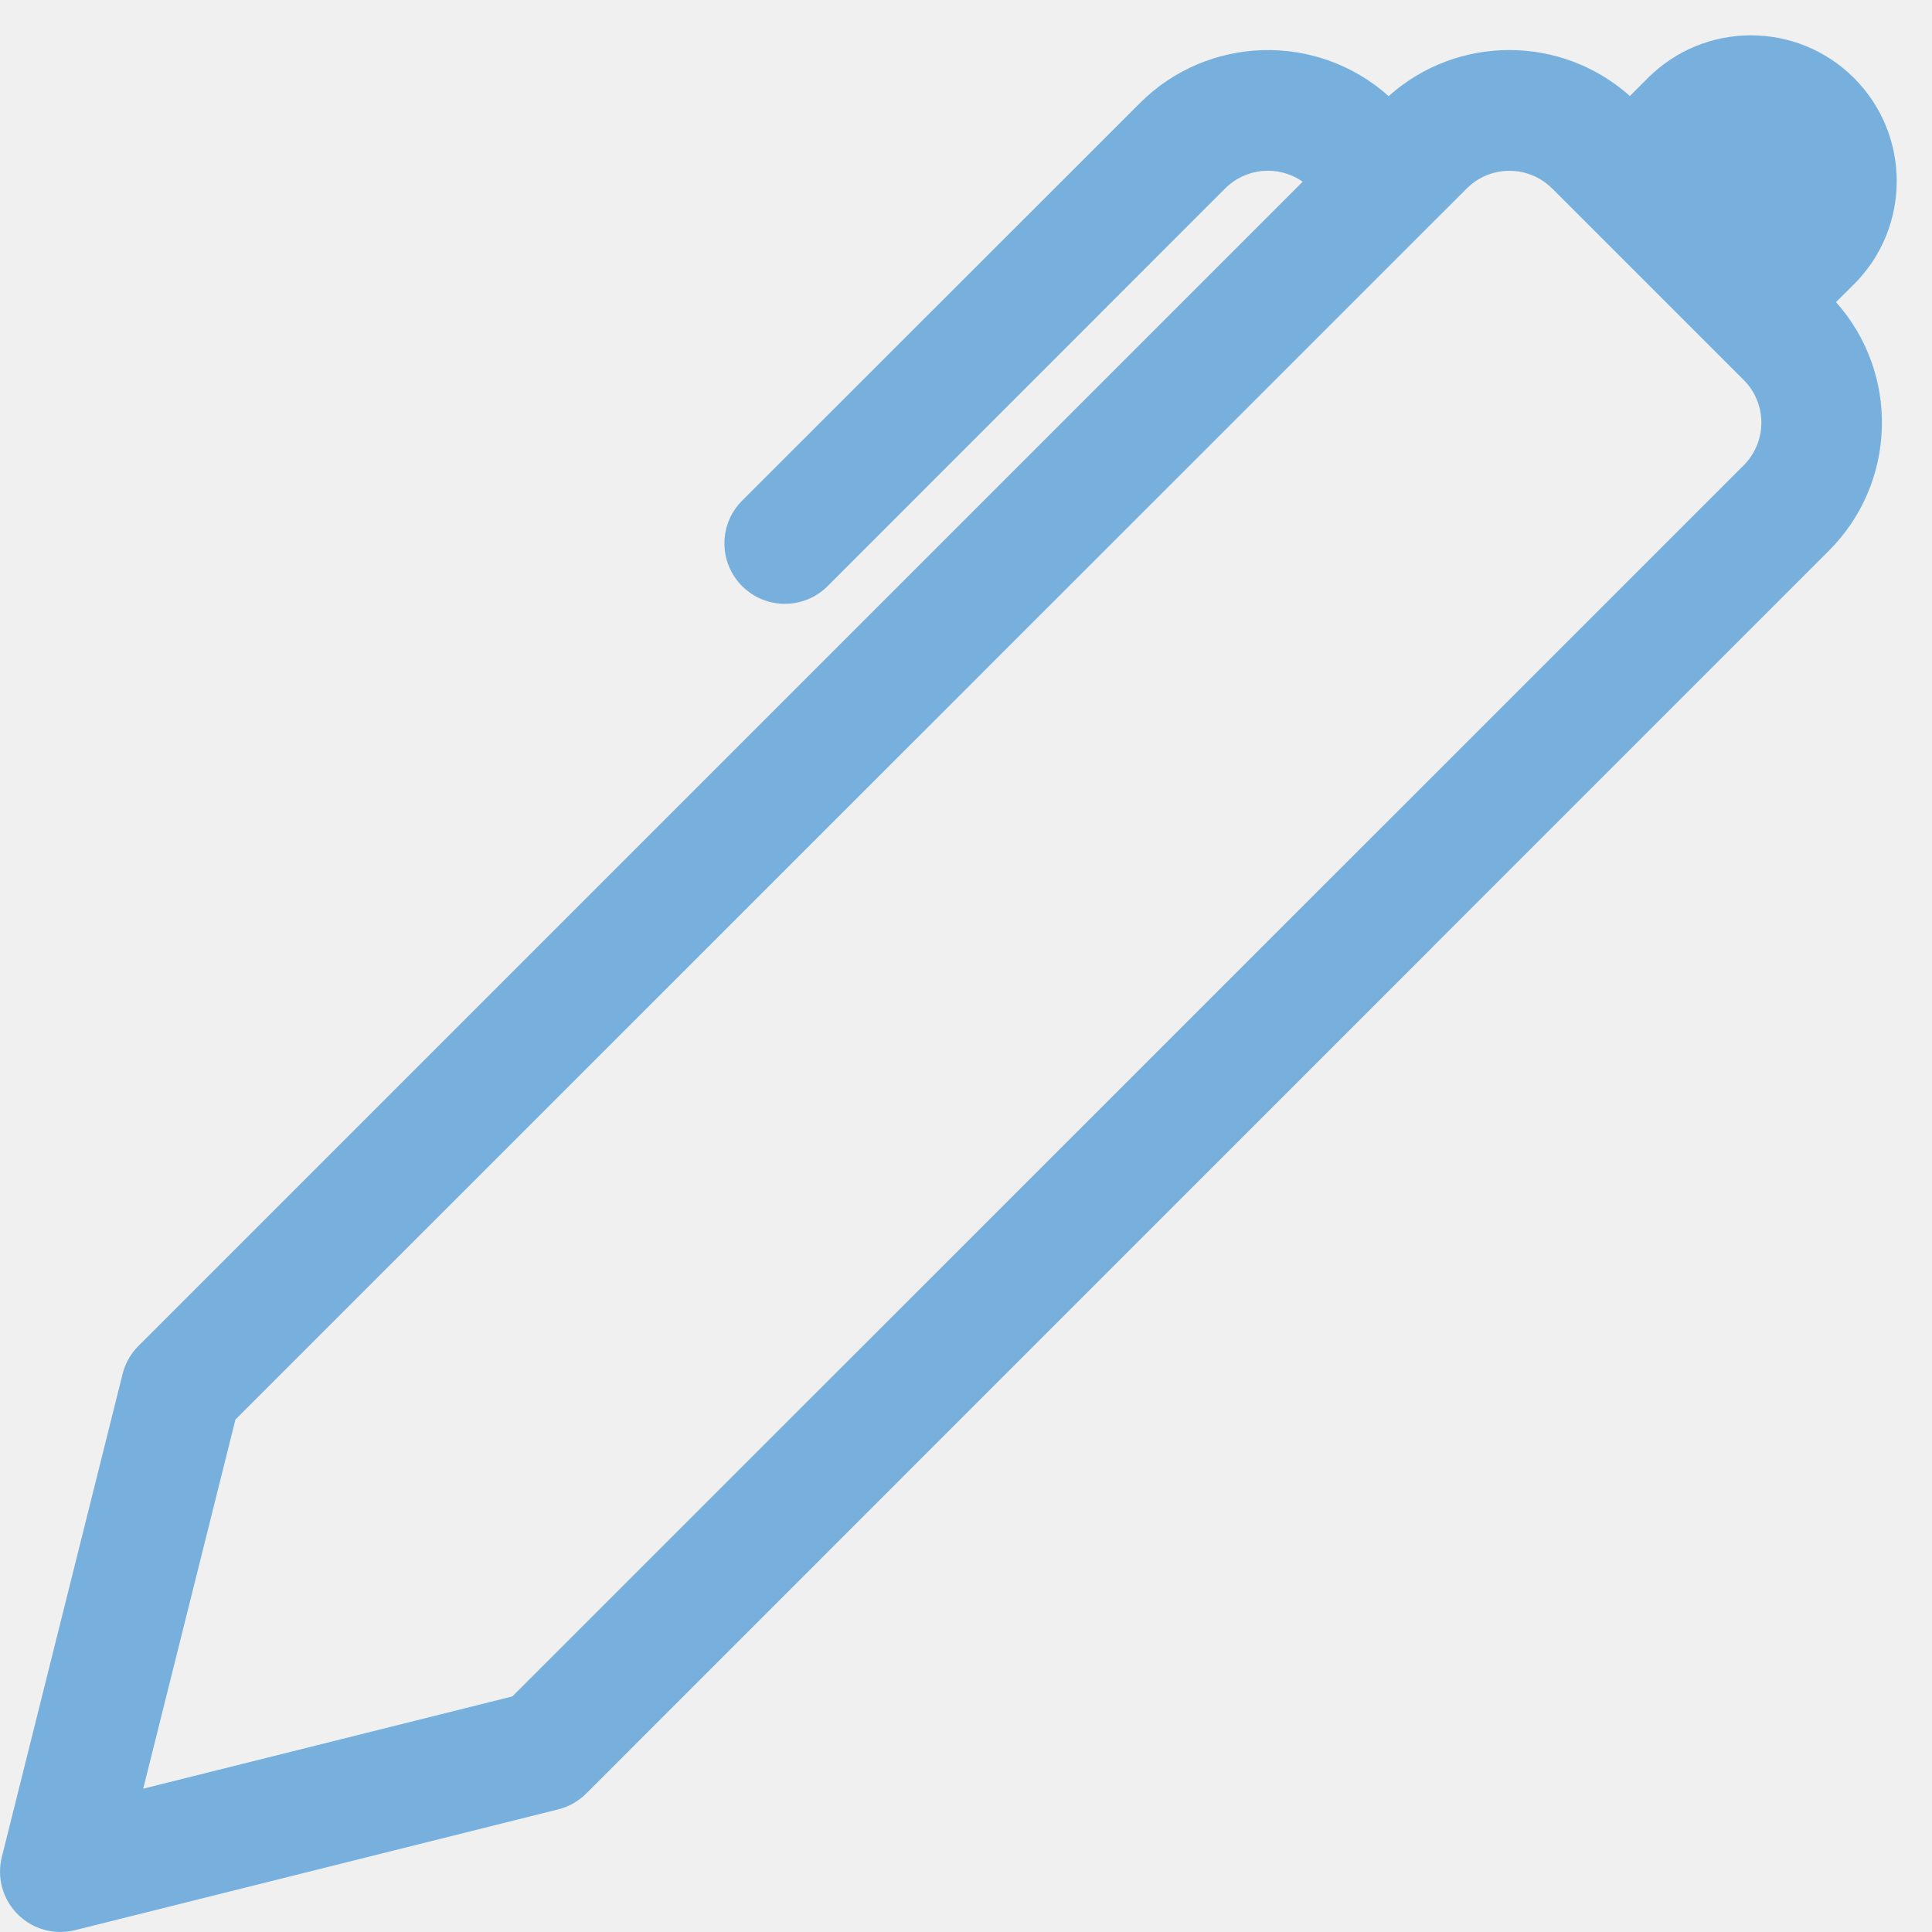
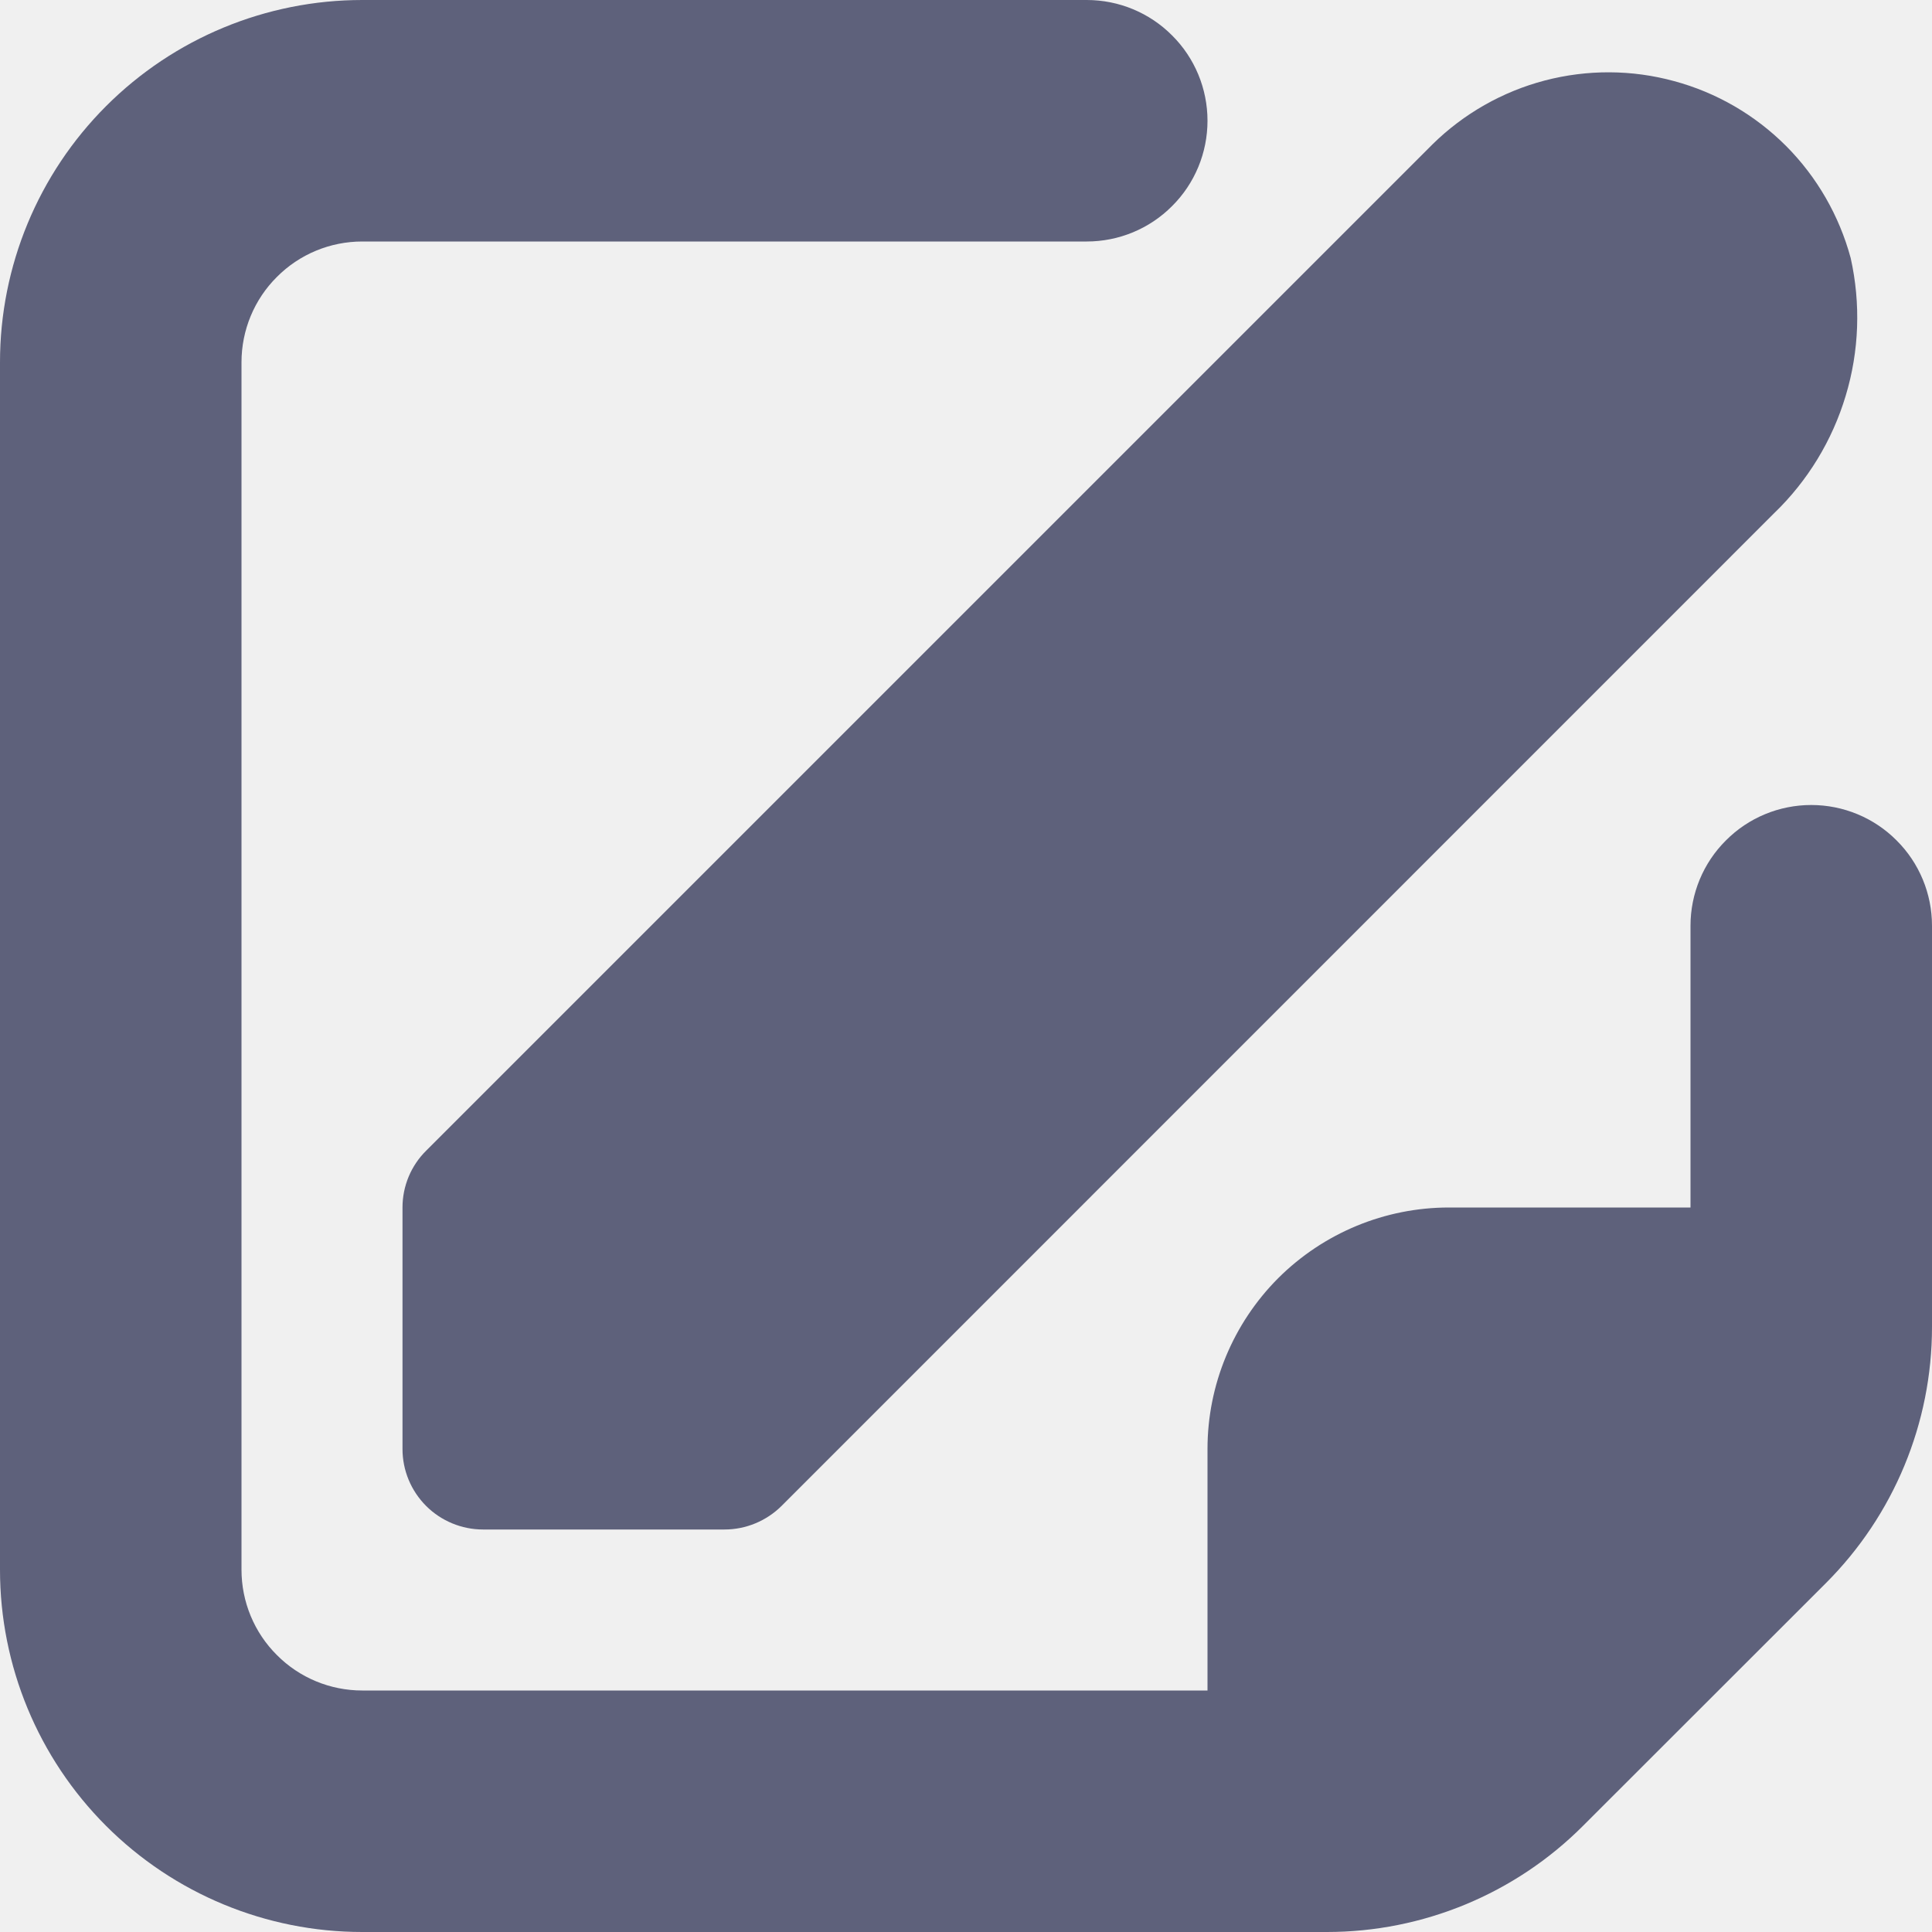
- <svg xmlns="http://www.w3.org/2000/svg" width="16" height="16" fill="#78b0dd" class="bi bi-pen" viewBox="0 0 16 16">
-   <path d="m13.498.795.149-.149a1.207 1.207 0 1 1 1.707 1.708l-.149.148a1.5 1.5 0 0 1-.059 2.059L4.854 14.854a.5.5 0 0 1-.233.131l-4 1a.5.5 0 0 1-.606-.606l1-4a.5.5 0 0 1 .131-.232l9.642-9.642a.5.5 0 0 0-.642.056L6.854 4.854a.5.5 0 1 1-.708-.708L9.44.854A1.5 1.5 0 0 1 11.5.796a1.5 1.5 0 0 1 1.998-.001zm-.644.766a.5.5 0 0 0-.707 0L1.95 11.756l-.764 3.057 3.057-.764L14.44 3.854a.5.5 0 0 0 0-.708l-1.585-1.585z" />
+ <svg xmlns="http://www.w3.org/2000/svg" width="12" height="12" viewBox="0 0 12 12" fill="none">
+   <g clip-path="url(#clip0_2773_779)">
+     <path d="M10.5 5.75V7.5H9C8.602 7.5 8.221 7.658 7.939 7.939C7.658 8.221 7.5 8.602 7.5 9V10.5H2.25C2.051 10.5 1.86 10.421 1.72 10.28C1.579 10.14 1.5 9.949 1.5 9.75V2.25C1.5 2.051 1.579 1.86 1.72 1.72C1.86 1.579 2.051 1.5 2.25 1.5H6.75C6.949 1.5 7.14 1.421 7.28 1.28C7.421 1.14 7.5 0.949 7.5 0.75C7.5 0.551 7.421 0.36 7.28 0.22C7.14 0.079 6.949 0 6.75 0L2.25 0C1.653 0 1.081 0.237 0.659 0.659C0.237 1.081 0 1.653 0 2.25L0 9.75C0 10.347 0.237 10.919 0.659 11.341C1.081 11.763 1.653 12 2.25 12H8.242C8.838 12 9.411 11.763 9.832 11.341L11.341 9.833C11.763 9.411 12 8.839 12 8.242V5.75C12 5.551 11.921 5.36 11.78 5.22C11.64 5.079 11.449 5 11.25 5C11.051 5 10.86 5.079 10.72 5.22C10.579 5.36 10.5 5.551 10.5 5.75Z" fill="#5E617B" />
+     <path d="M8.897 0.897L2.647 7.147C2.553 7.24 2.5 7.367 2.5 7.5V9C2.5 9.133 2.553 9.26 2.647 9.354C2.74 9.447 2.868 9.5 3 9.5H4.5C4.633 9.5 4.76 9.447 4.854 9.354L11.019 3.188C11.228 2.987 11.381 2.735 11.464 2.458C11.548 2.18 11.558 1.886 11.495 1.603C11.424 1.34 11.286 1.1 11.094 0.907C10.901 0.714 10.662 0.575 10.399 0.504C10.136 0.432 9.859 0.431 9.595 0.5C9.332 0.569 9.091 0.706 8.897 0.897Z" fill="#5E617B" />
+   </g>
+   <defs>
+     <clipPath id="clip0_2773_779">
+       <rect width="12" height="12" fill="white" />
+     </clipPath>
+   </defs>
</svg>
